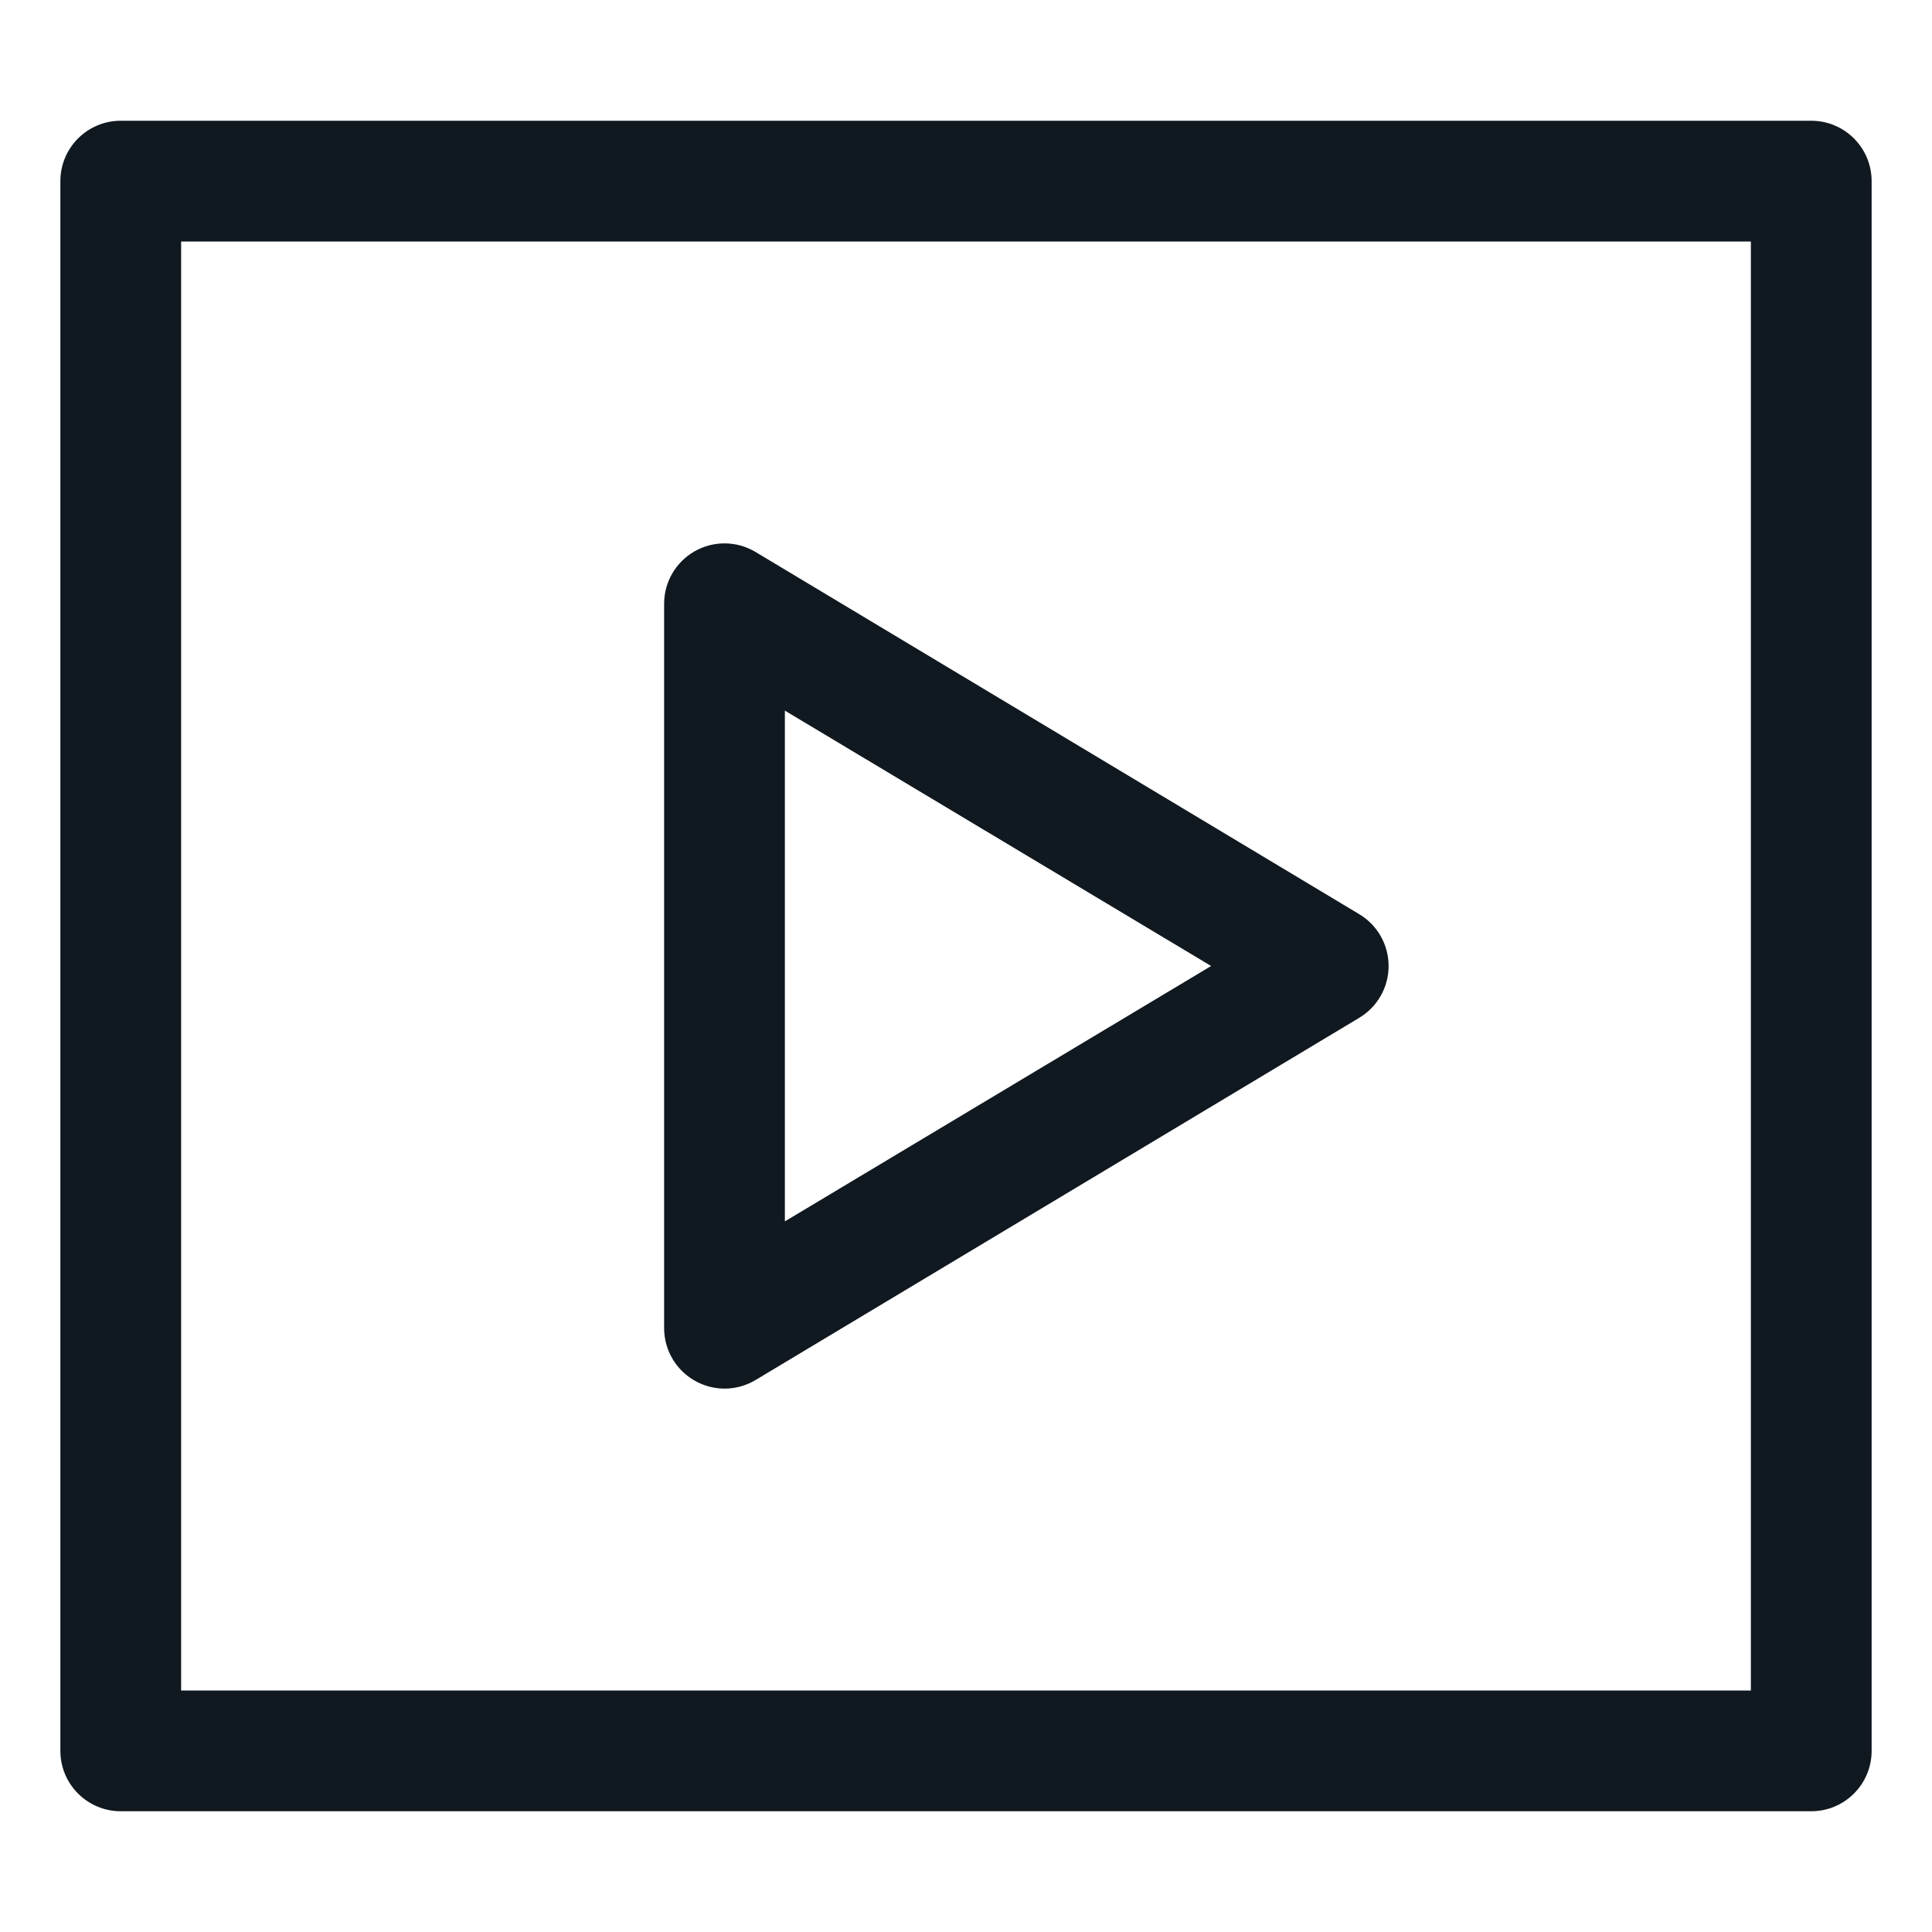
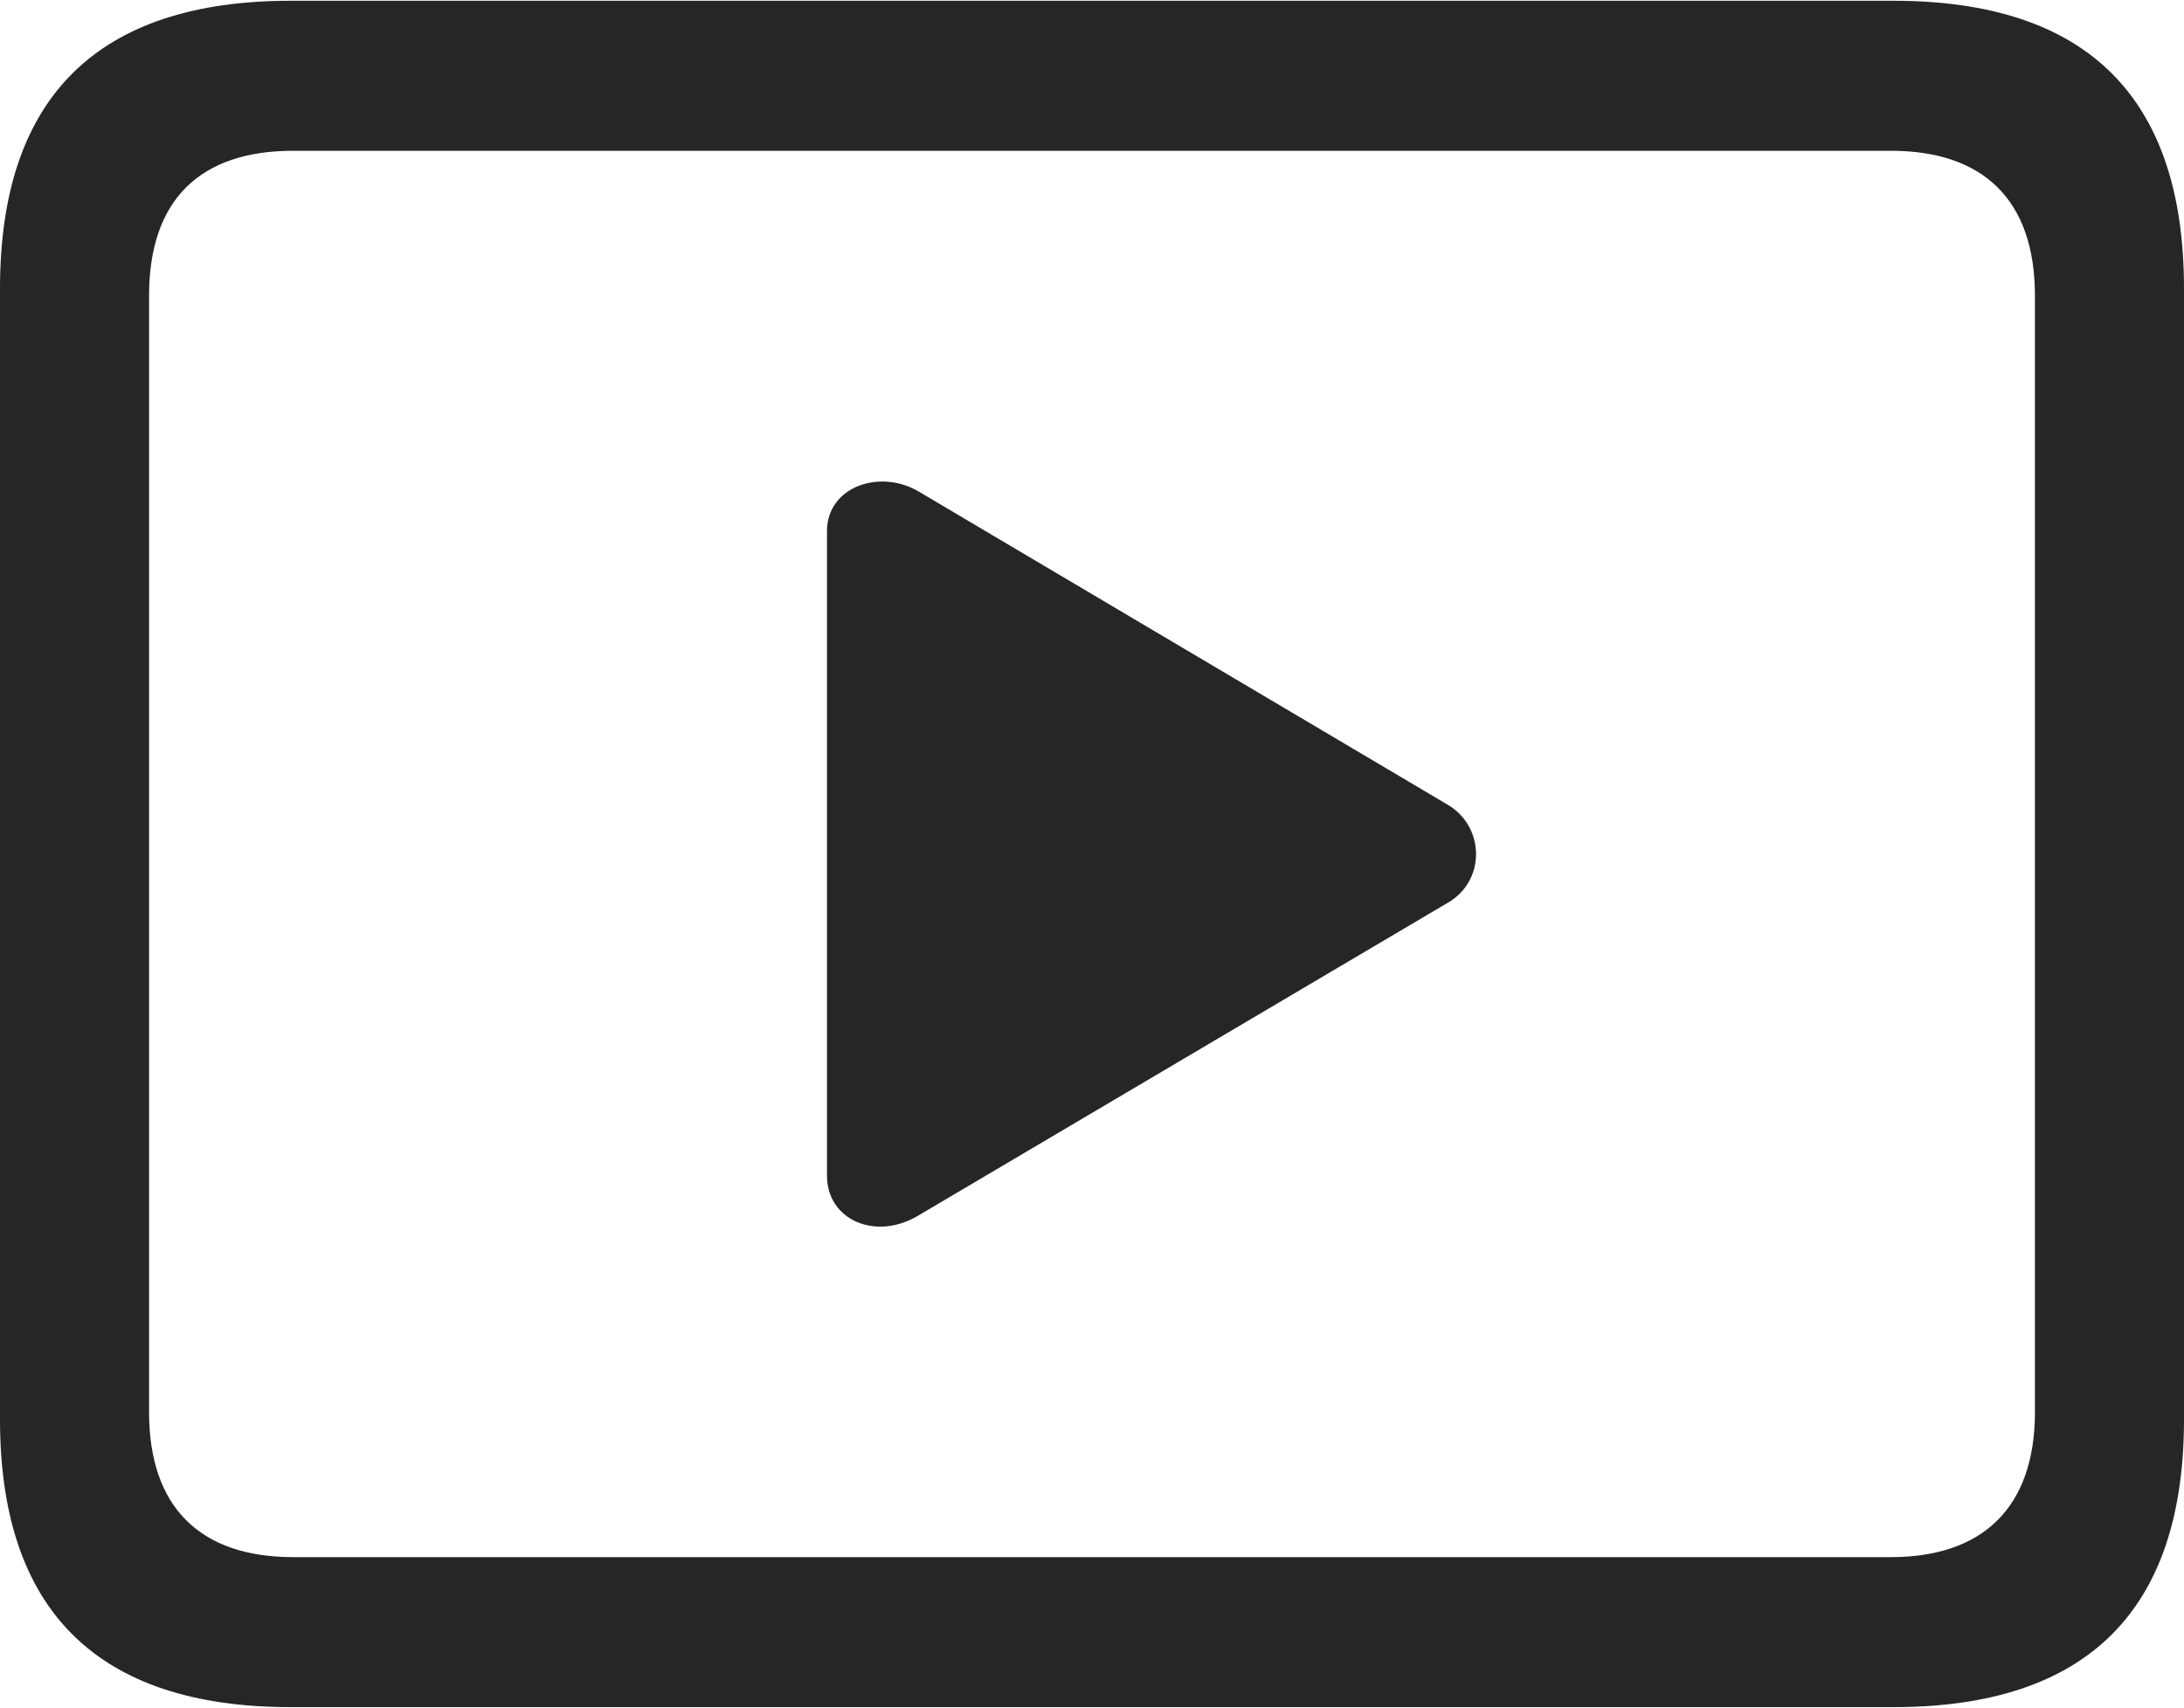
- <svg xmlns="http://www.w3.org/2000/svg" viewBox="0 0 32 32">
-   <defs>
-     <style>.cls-1{fill:#101820;}</style>
-   </defs>
-   <g data-name="Layer 52" id="Layer_52">
-     <path class="cls-1" d="M30,30H2a1,1,0,0,1-1-1V3A1,1,0,0,1,2,2H30a1,1,0,0,1,1,1V29A1,1,0,0,1,30,30ZM3,28H29V4H3Z" />
-     <path class="cls-1" d="M12,23a1,1,0,0,1-.49-.13A1,1,0,0,1,11,22V10a1,1,0,0,1,1.51-.86l10,6a1,1,0,0,1,0,1.72l-10,6A1,1,0,0,1,12,23Zm1-11.23v8.46L20.06,16Z" />
+ <svg xmlns="http://www.w3.org/2000/svg" version="1.1" width="23.018" height="17.991">
+   <g>
+     <rect height="17.991" opacity="0" width="23.018" x="0" y="0" />
+     <path d="M3.064 17.991L19.954 17.991C22.001 17.991 23.018 16.969 23.018 14.958L23.018 3.041C23.018 1.03 22.001 0.008 19.954 0.008L3.064 0.008C1.028 0.008 0 1.025 0 3.041L0 14.958C0 16.973 1.028 17.991 3.064 17.991ZM3.089 16.41C2.113 16.41 1.571 15.888 1.571 14.881L1.571 3.117C1.571 2.101 2.113 1.589 3.089 1.589L19.93 1.589C20.896 1.589 21.447 2.101 21.447 3.117L21.447 14.881C21.447 15.888 20.896 16.41 19.93 16.41Z" fill="#000000" fill-opacity="0.85" />
+     <path d="M9.689 12.804L15.255 9.516C15.662 9.286 15.652 8.709 15.255 8.479L9.689 5.184C9.276 4.935 8.716 5.128 8.716 5.597L8.716 12.391C8.716 12.86 9.235 13.084 9.689 12.804Z" fill="#000000" fill-opacity="0.85" />
  </g>
</svg>
